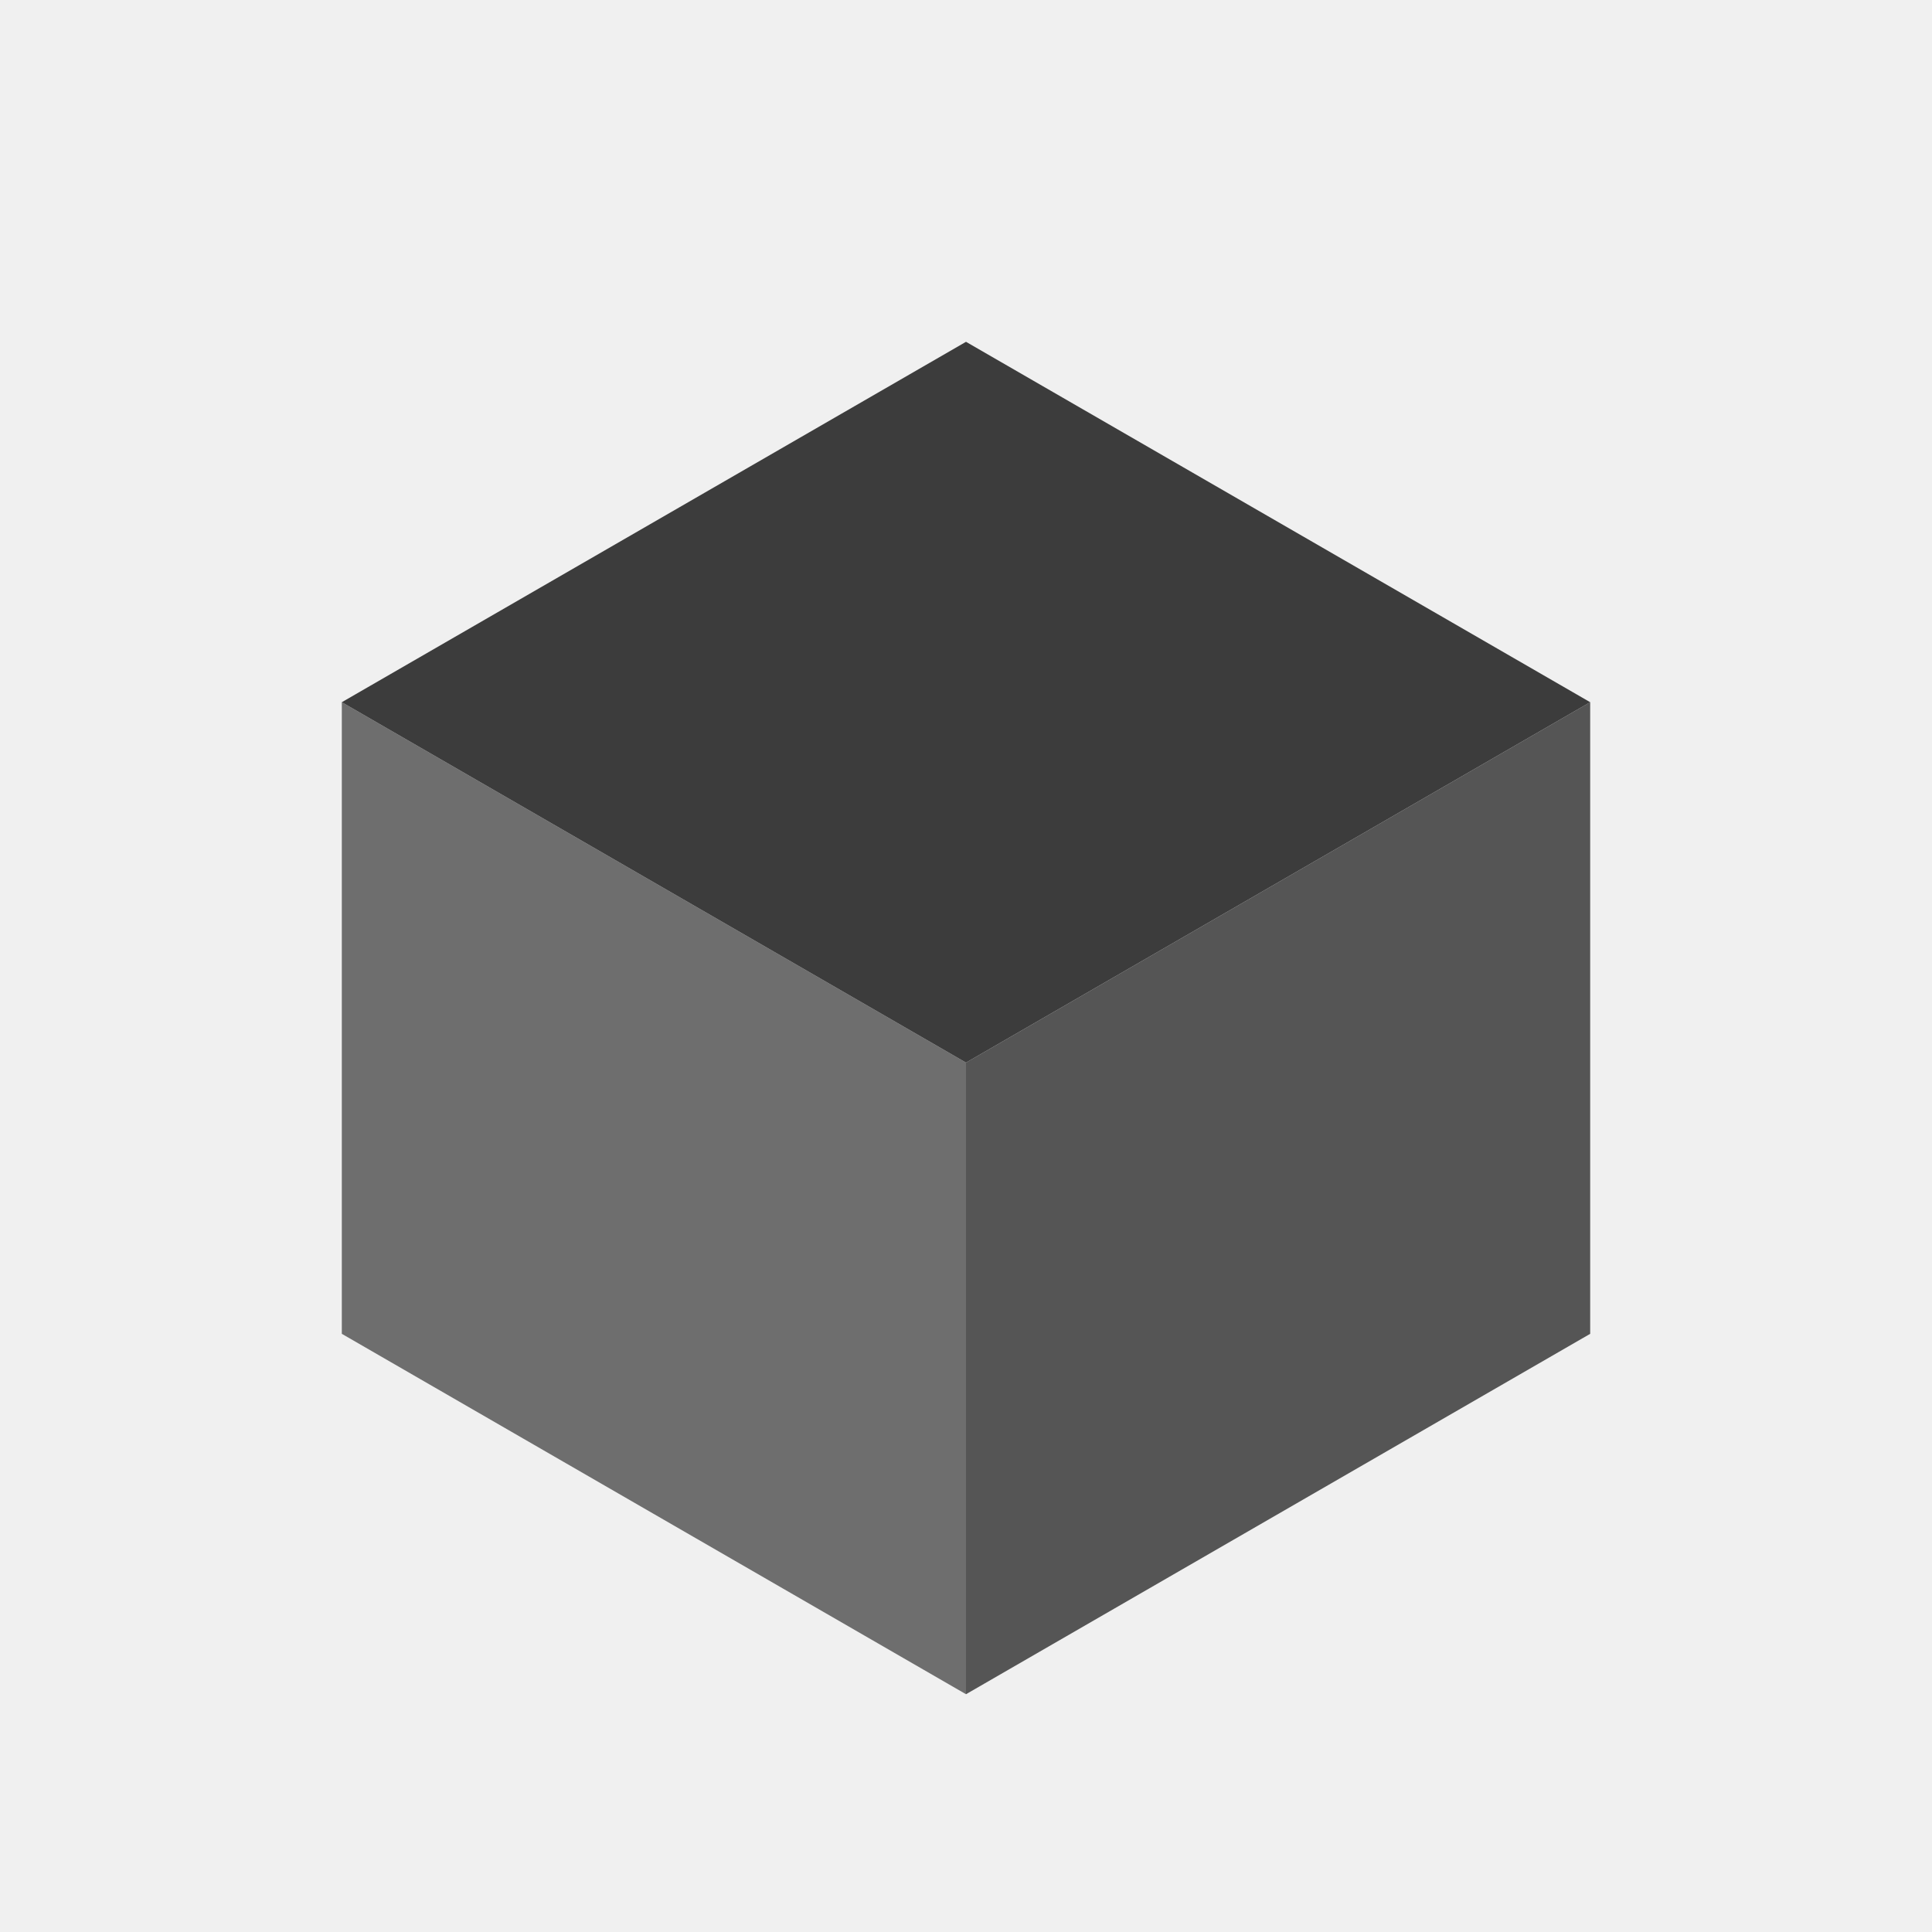
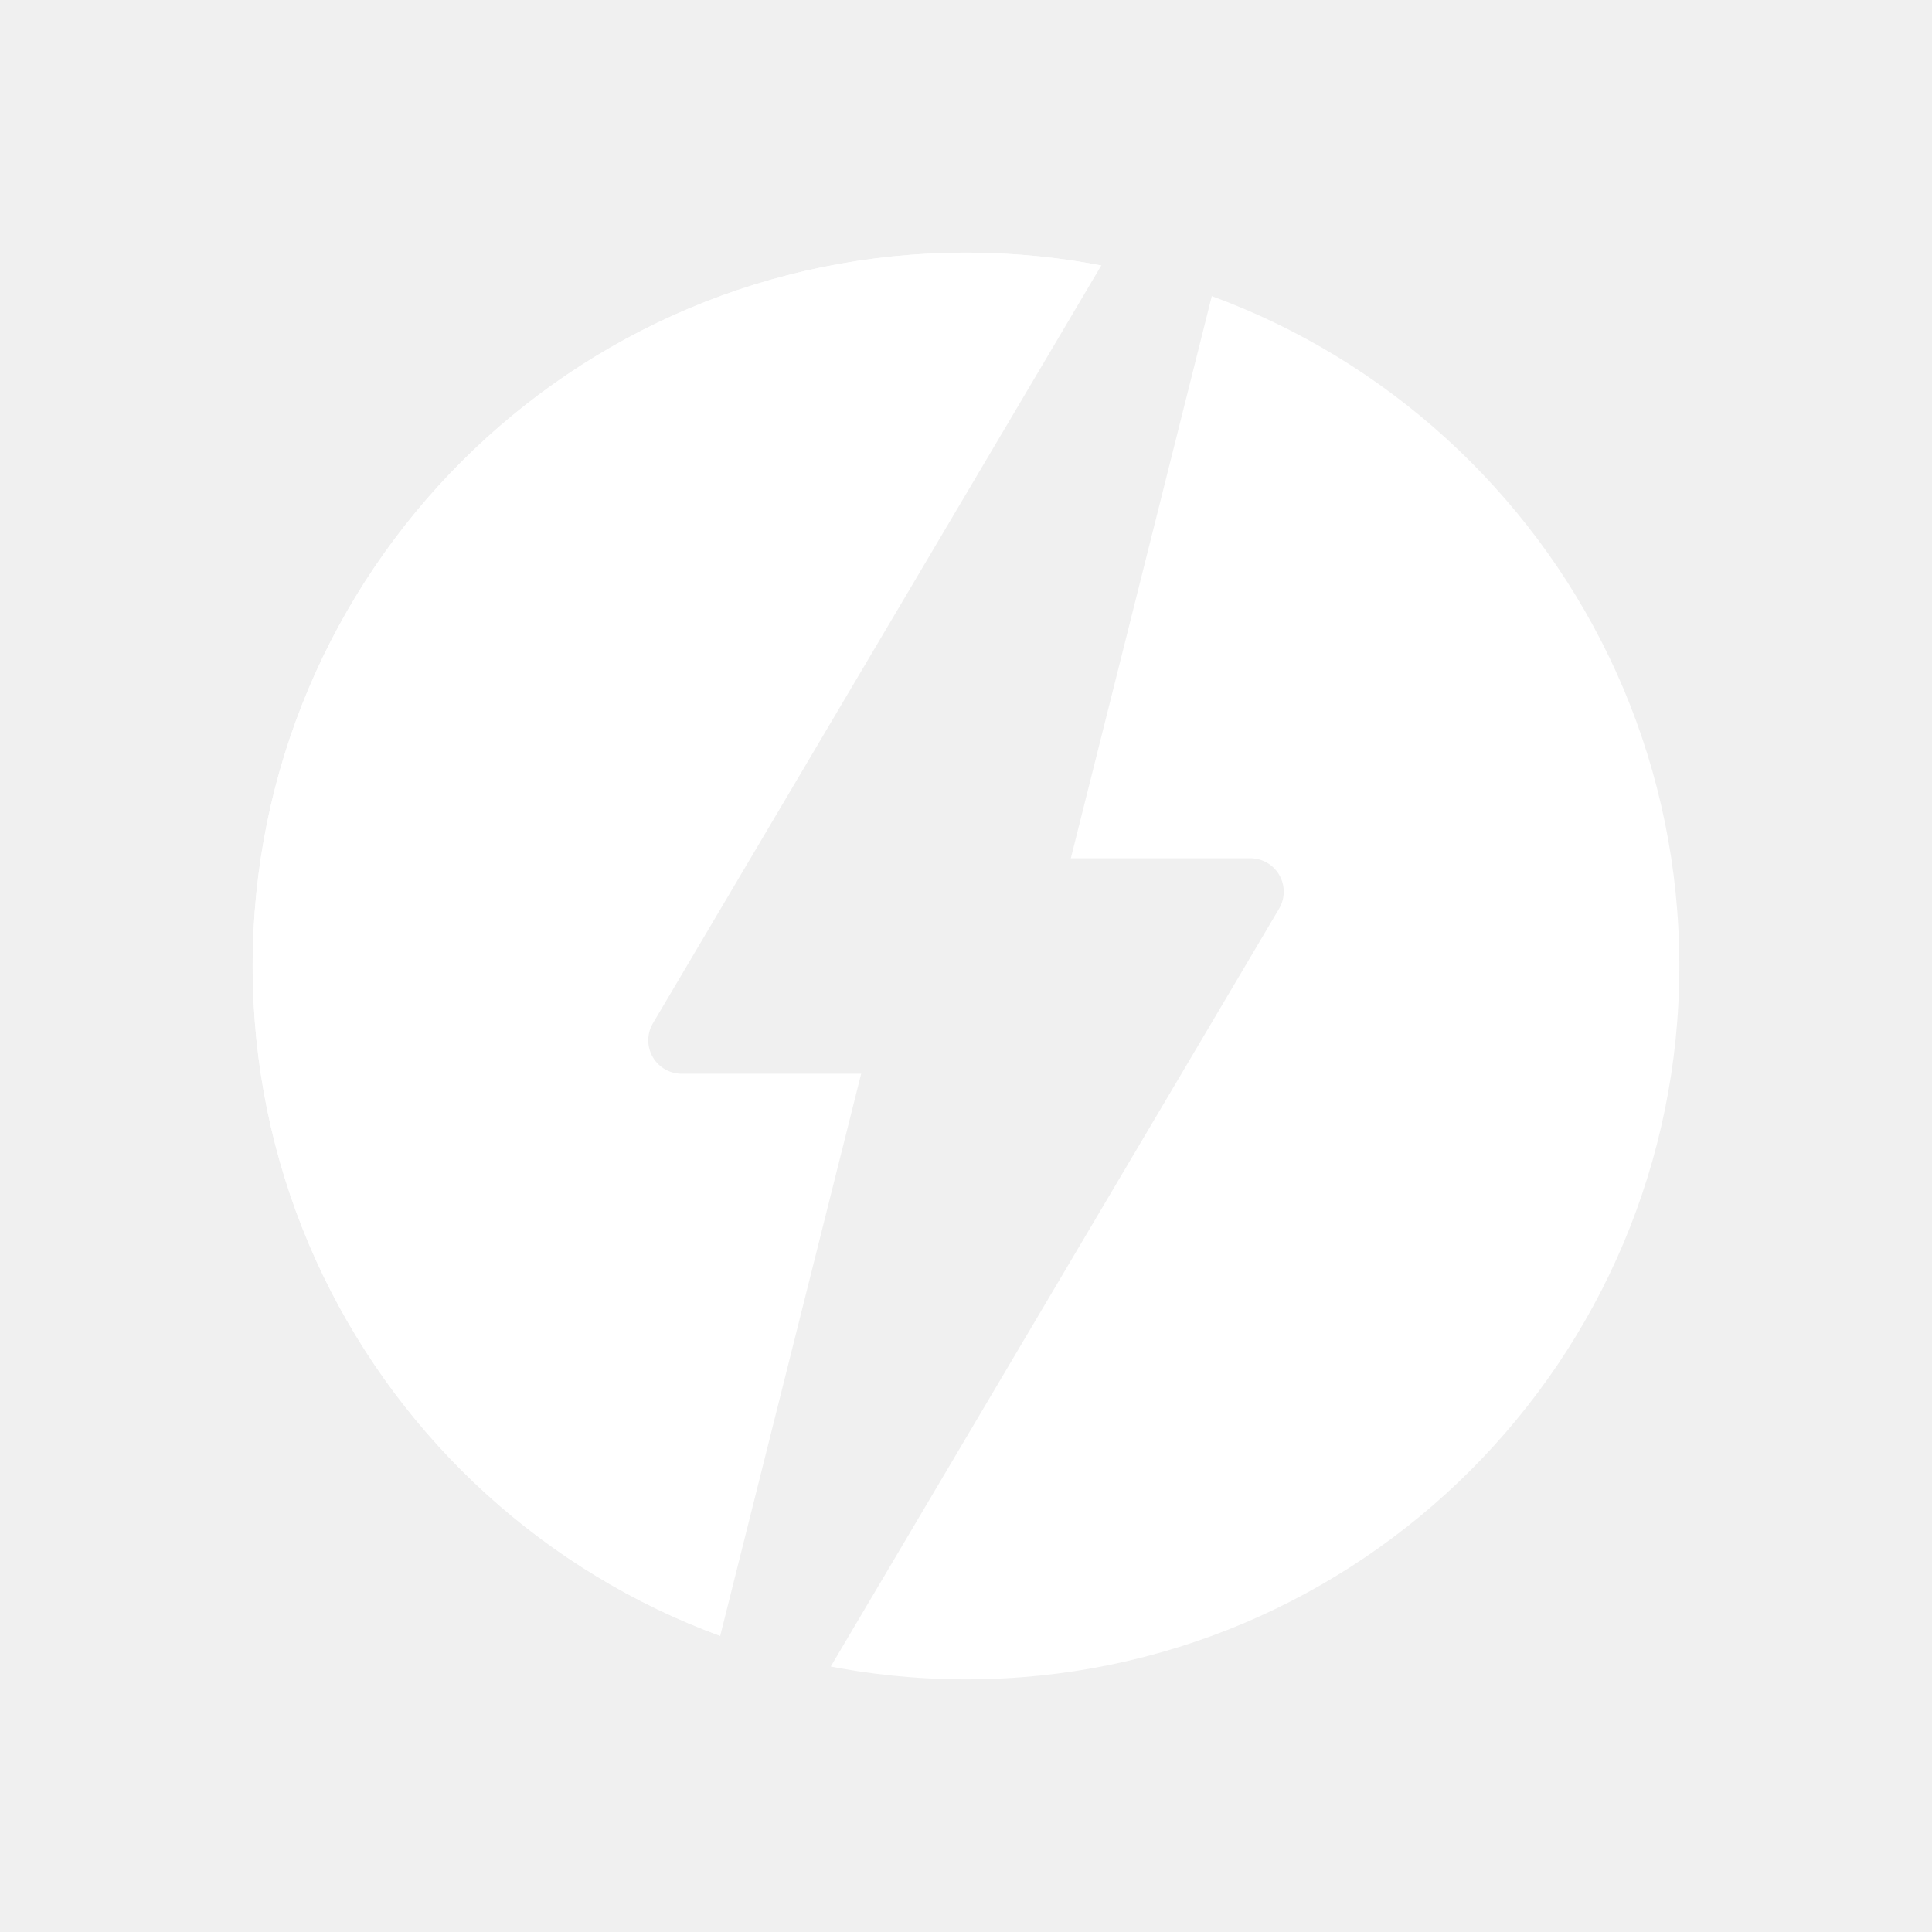
- <svg xmlns="http://www.w3.org/2000/svg" width="100%" height="100%" viewBox="0 0 260 260">
-   <g fill="#3C3C3C" fill-rule="evenodd">
-     <path d="M130 46L214 94.5L130 143L46 94.5Z" />
-     <path opacity="0.72" d="M46 94.5L130 143L130 228L46 179.5Z" />
-     <path opacity="0.86" d="M214 94.5L130 143L130 228L214 179.5Z" />
+ <svg xmlns="http://www.w3.org/2000/svg" width="100%" height="100%" viewBox="0 0 260 260" fill="none">
+   <defs>
+     <clipPath id="voltL">
+       <path d="M170.9 -10 L163.92 18 L91.74 140 L121.66 140 L96.08 242 L89.1 270 L-10 270 L-10 -10 Z" />
+     </clipPath>
+     <mask id="voltCut">
+       <rect width="260" height="260" fill="#ffffff" />
+       <path d="M163.92 18 L91.74 140 L121.66 140 L96.08 242 L168.26 120 L138.34 120 Z" fill="#000000" stroke="#000000" stroke-width="9" stroke-linejoin="round" stroke-linecap="round" />
+     </mask>
+   </defs>
+   <g mask="url(#voltCut)">
+     <circle cx="130" cy="130" r="96" fill="#ffffff" />
+     <circle cx="130" cy="130" r="96" fill="#ffffff" fill-opacity="0.84" clip-path="url(#voltL)" />
  </g>
</svg>
